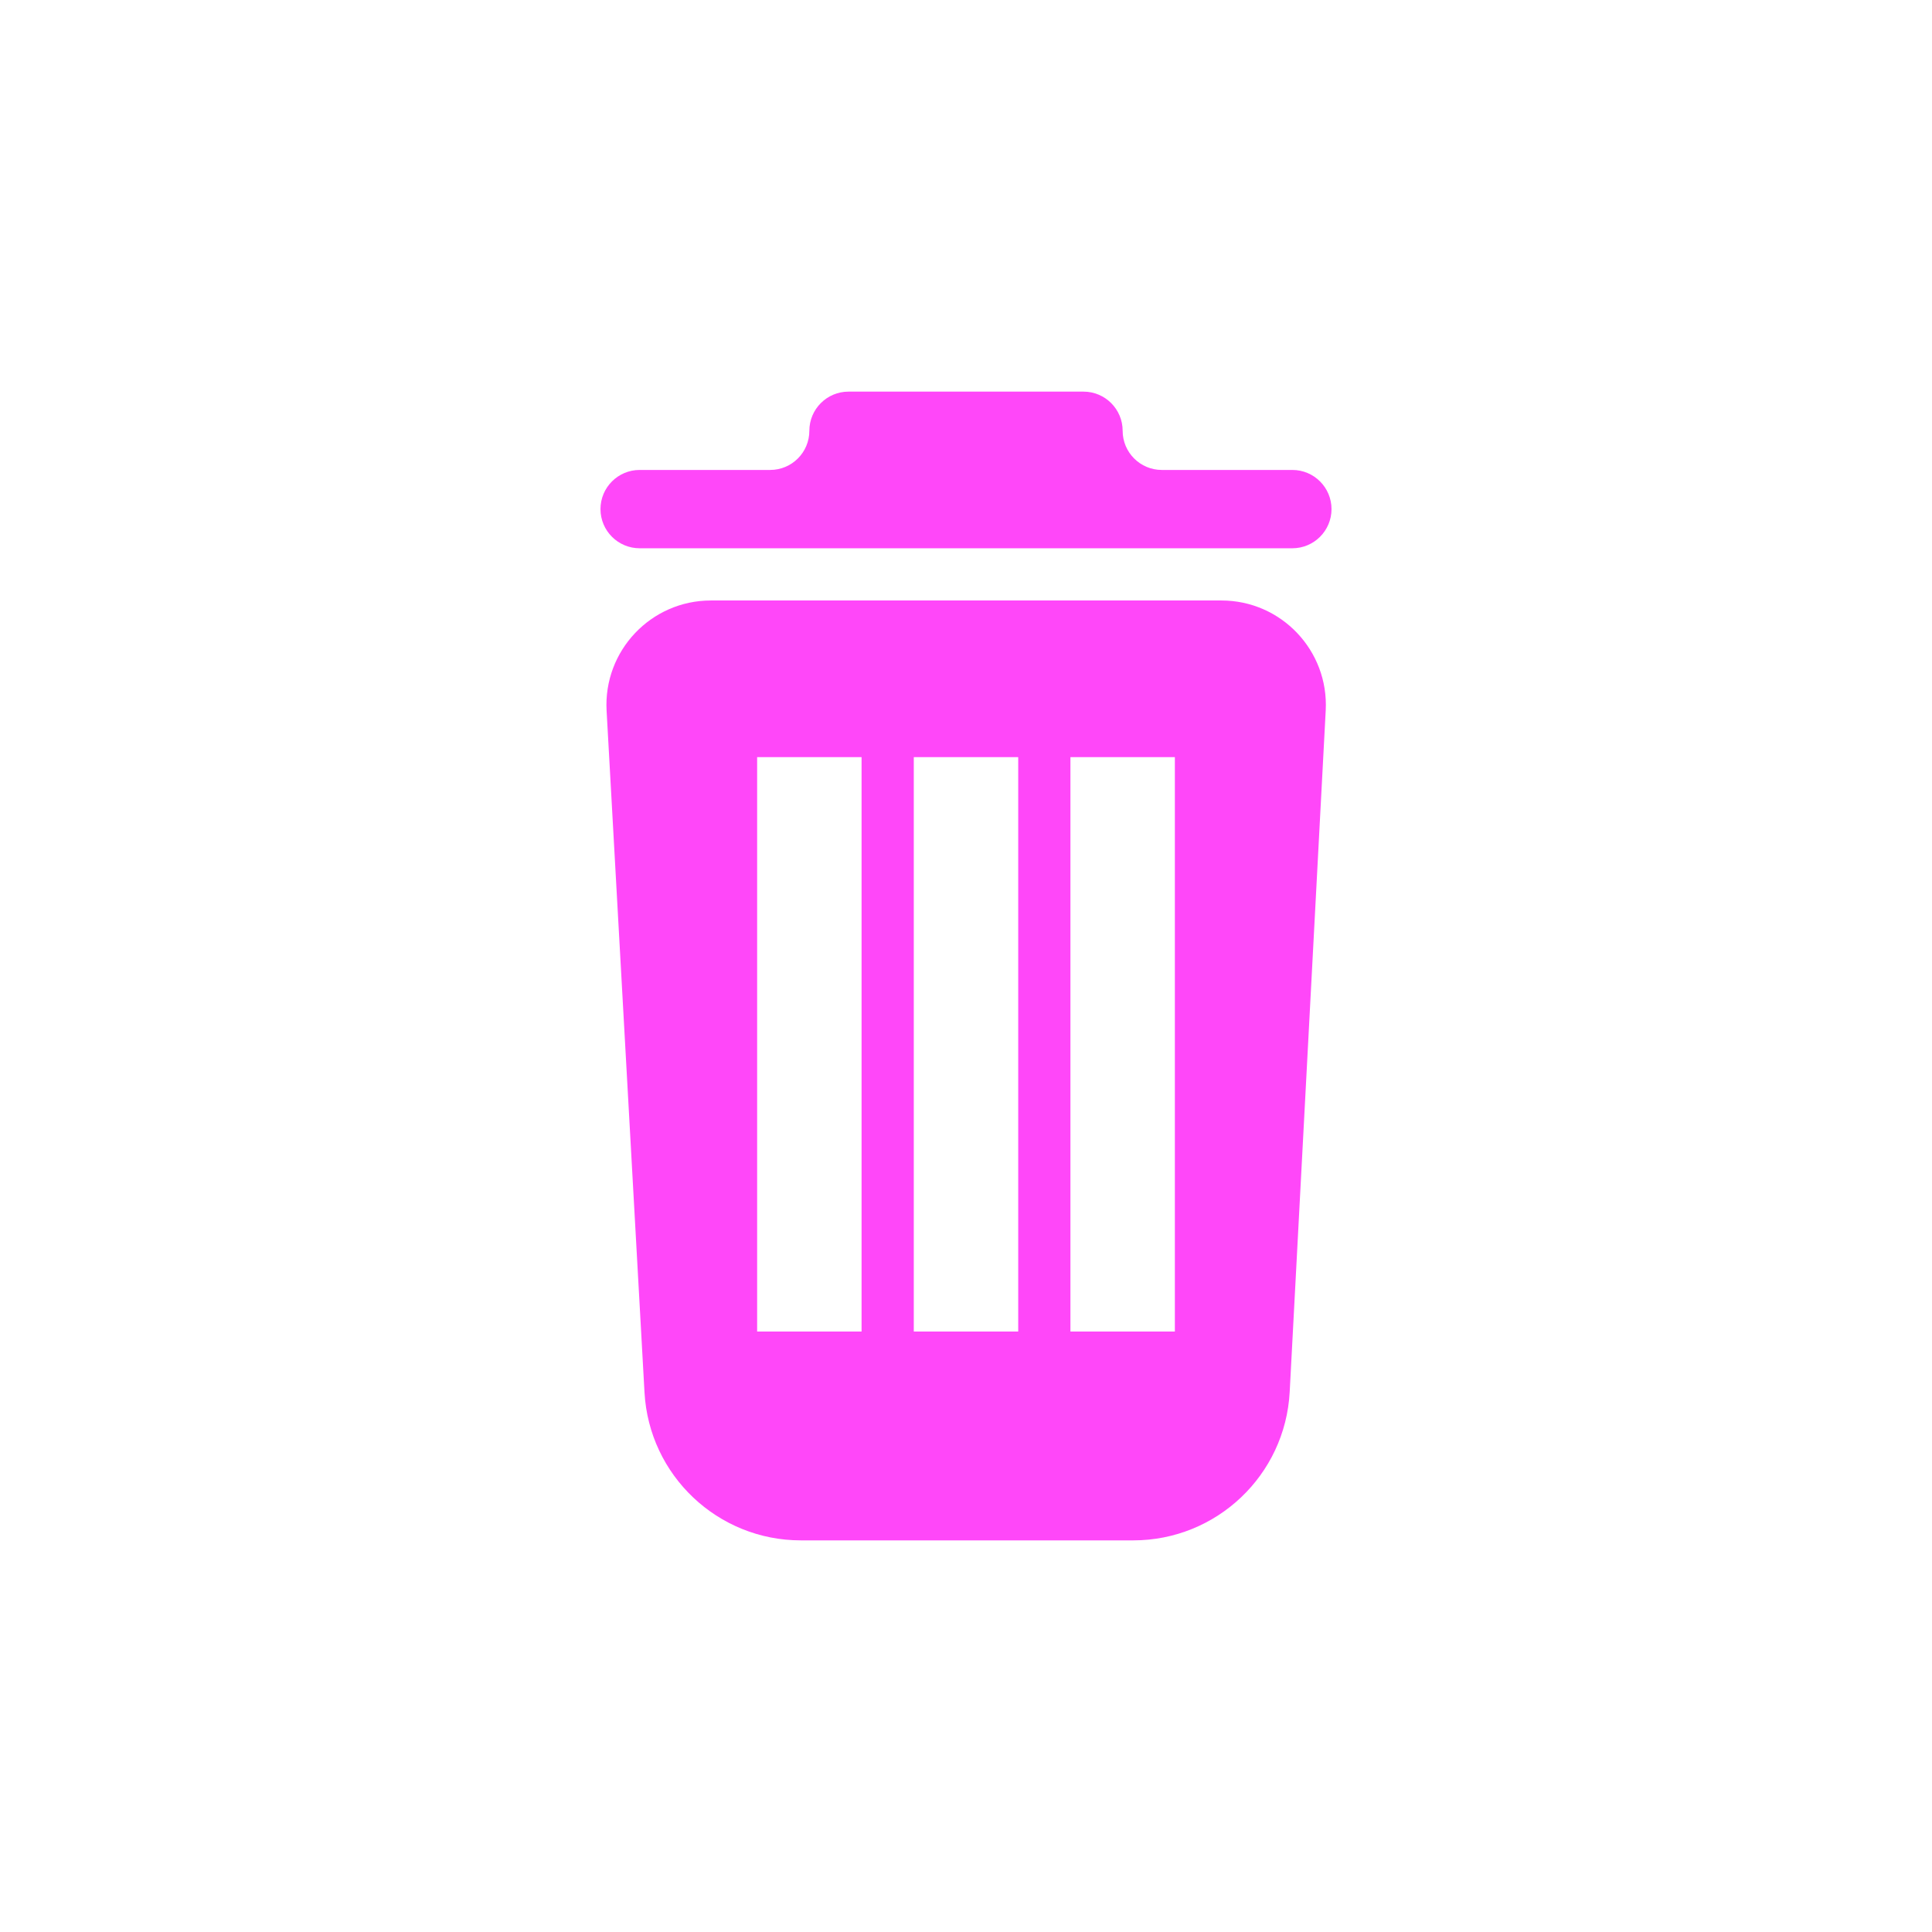
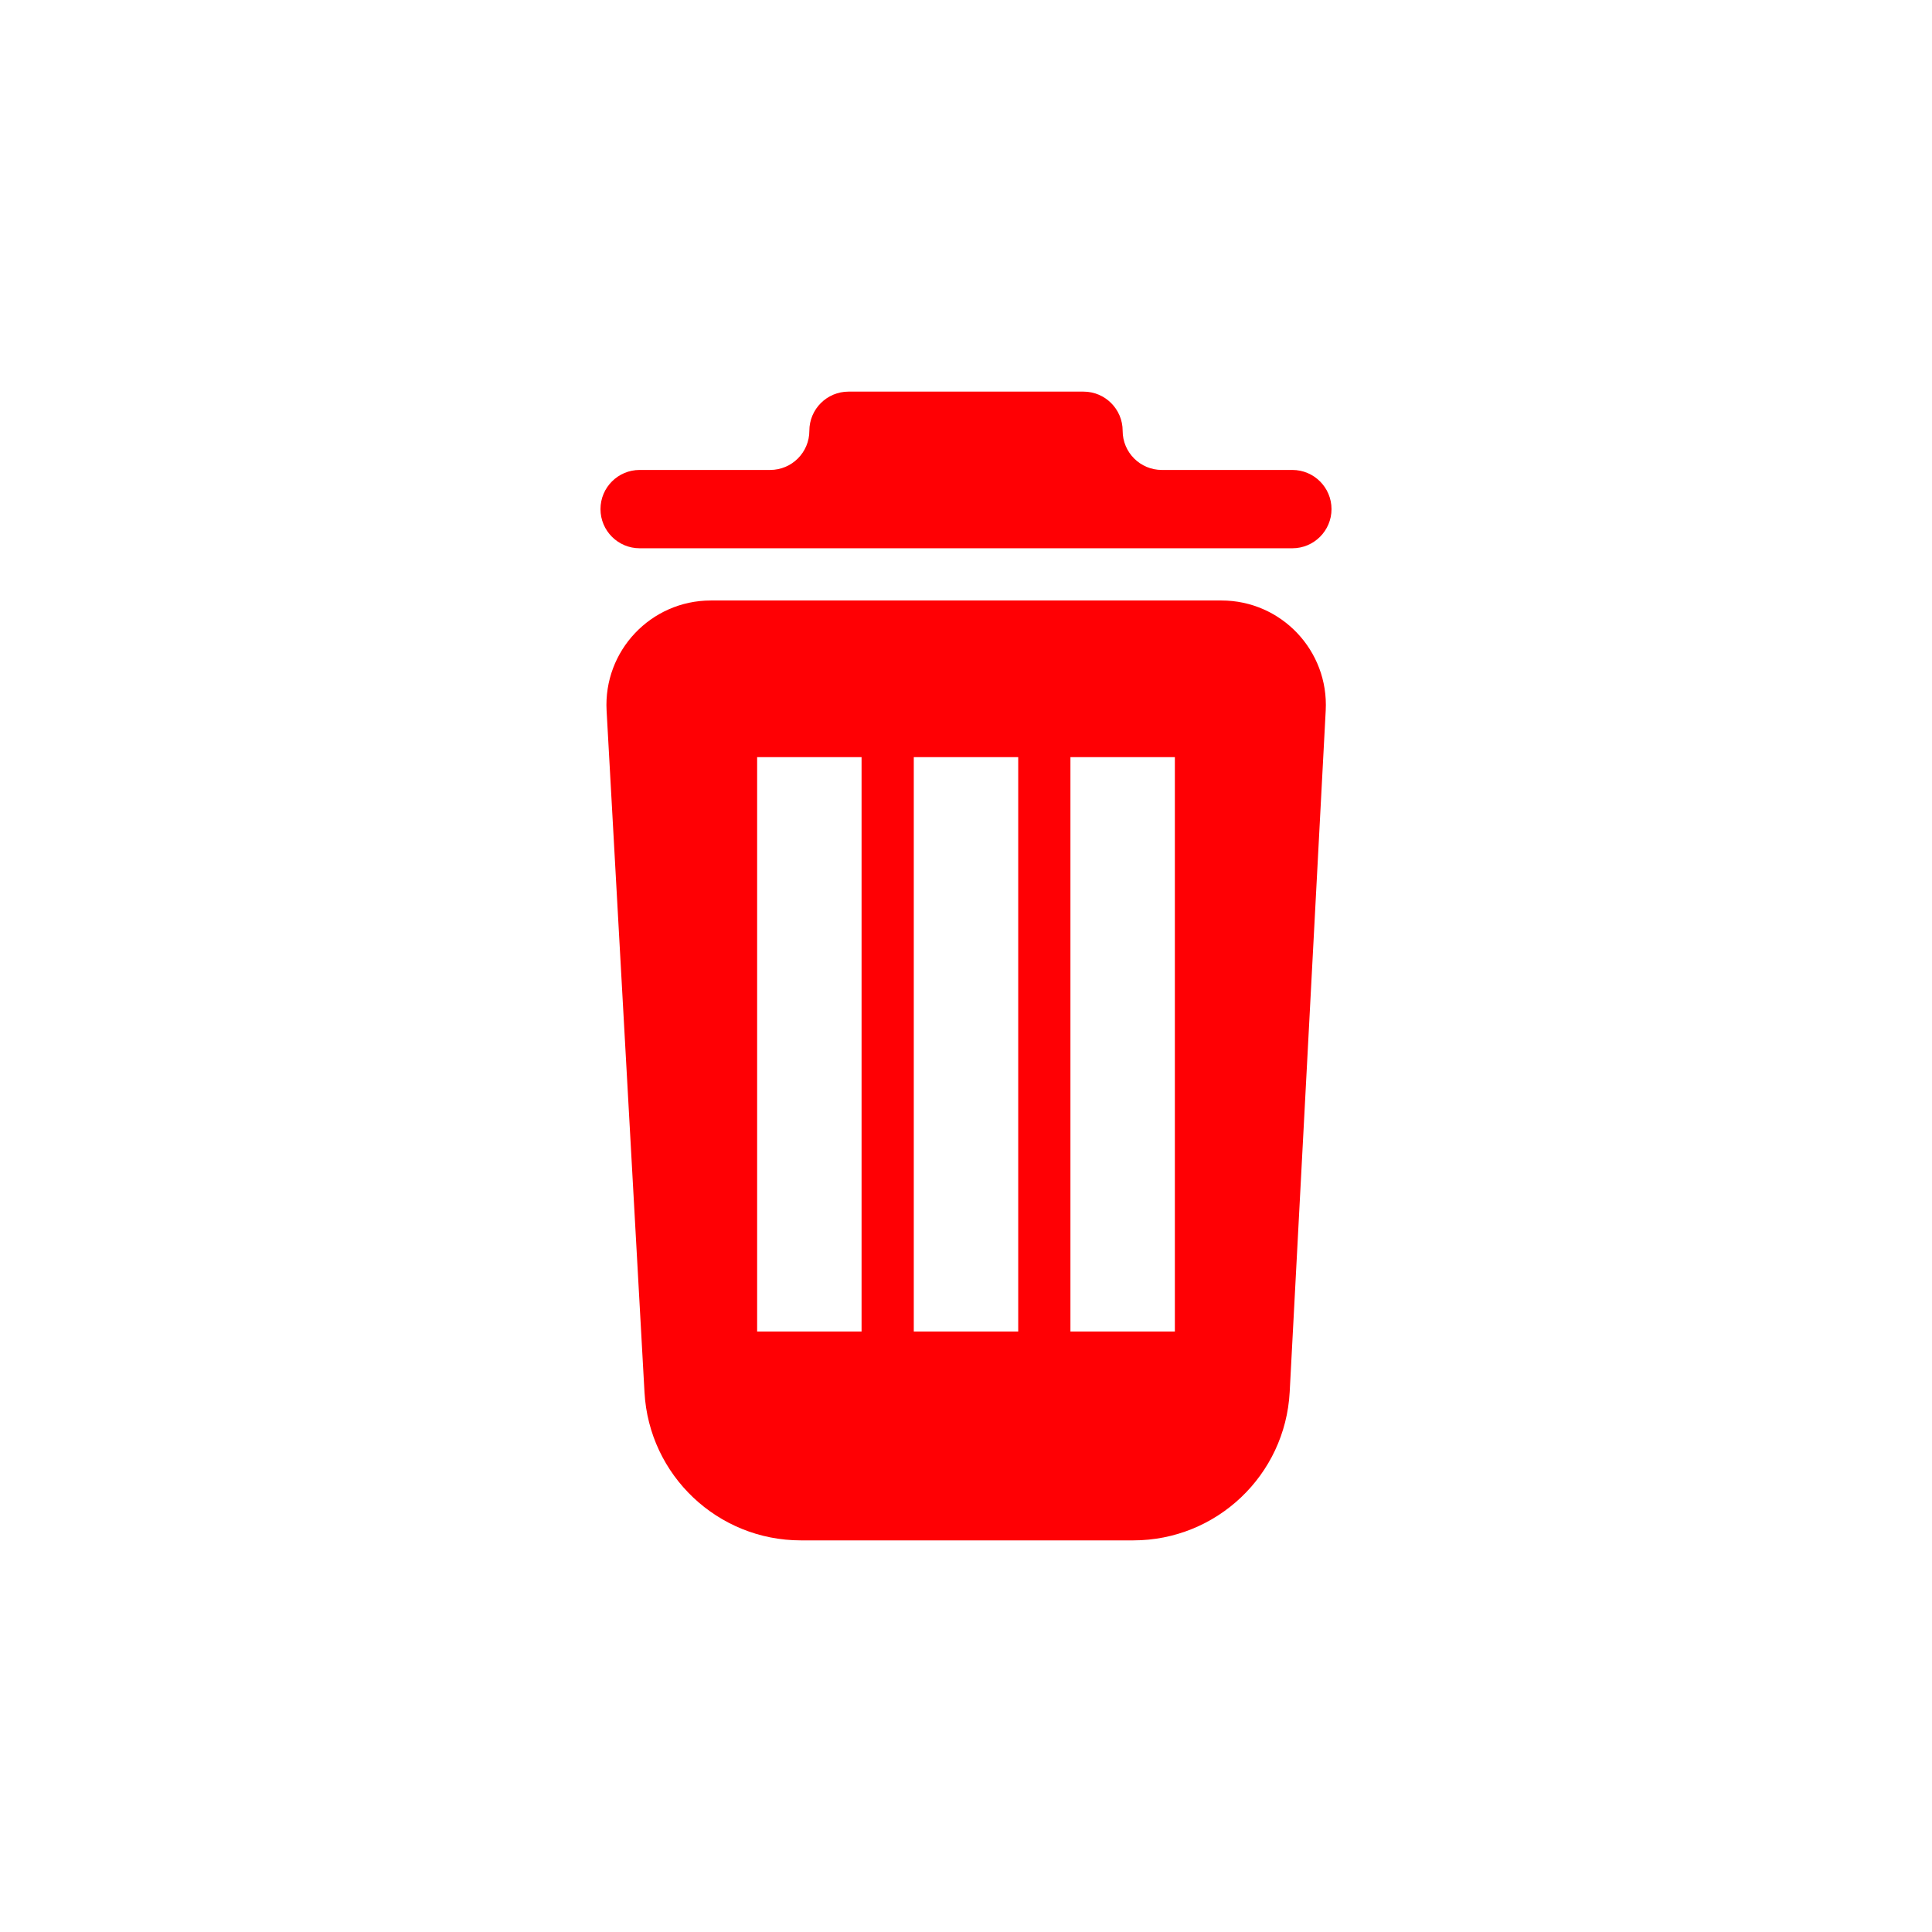
<svg xmlns="http://www.w3.org/2000/svg" viewBox="0 0 37 37" fill="none">
-   <path fill-rule="evenodd" clip-rule="evenodd" d="M25.389 13.606C25.449 12.461 24.538 11.5 23.392 11.5H13.614C12.466 11.5 11.554 12.464 11.617 13.611L12.343 26.666C12.431 28.256 13.746 29.5 15.338 29.5H21.703C23.298 29.5 24.614 28.252 24.699 26.658L25.389 13.606ZM17.5 14.5H19.5V25.5H17.5V14.5ZM22.5 14.5H20.5V25.5H22.5V14.5ZM14.5 14.5H16.5V25.5H14.5V14.5Z" fill="#FF47F9" />
-   <path d="M25.5 9.75C25.5 10.164 25.164 10.5 24.75 10.5H12.25C11.836 10.5 11.5 10.164 11.5 9.75C11.5 9.336 11.836 9 12.25 9H14.75C15.164 9 15.5 8.664 15.5 8.25C15.5 7.836 15.836 7.5 16.25 7.5H20.75C21.164 7.5 21.5 7.836 21.5 8.25C21.5 8.664 21.836 9 22.25 9H24.75C25.164 9 25.5 9.336 25.5 9.75Z" fill="#FF47F9" />
+   <path fill-rule="evenodd" clip-rule="evenodd" d="M25.389 13.606C25.449 12.461 24.538 11.5 23.392 11.5H13.614C12.466 11.5 11.554 12.464 11.617 13.611L12.343 26.666C12.431 28.256 13.746 29.5 15.338 29.5H21.703C23.298 29.5 24.614 28.252 24.699 26.658L25.389 13.606ZM17.5 14.5H19.5V25.5H17.5V14.5ZM22.5 14.5H20.5V25.5H22.5V14.5ZM14.5 14.5H16.5V25.5H14.5V14.5Z" fill="#FF0004" />
+   <path d="M25.5 9.75C25.5 10.164 25.164 10.5 24.75 10.5H12.25C11.836 10.5 11.5 10.164 11.5 9.75C11.5 9.336 11.836 9 12.25 9H14.75C15.164 9 15.5 8.664 15.5 8.25C15.5 7.836 15.836 7.5 16.25 7.5H20.75C21.164 7.5 21.5 7.836 21.5 8.25C21.5 8.664 21.836 9 22.25 9H24.75C25.164 9 25.5 9.336 25.5 9.75Z" fill="#FF0004" />
</svg>
